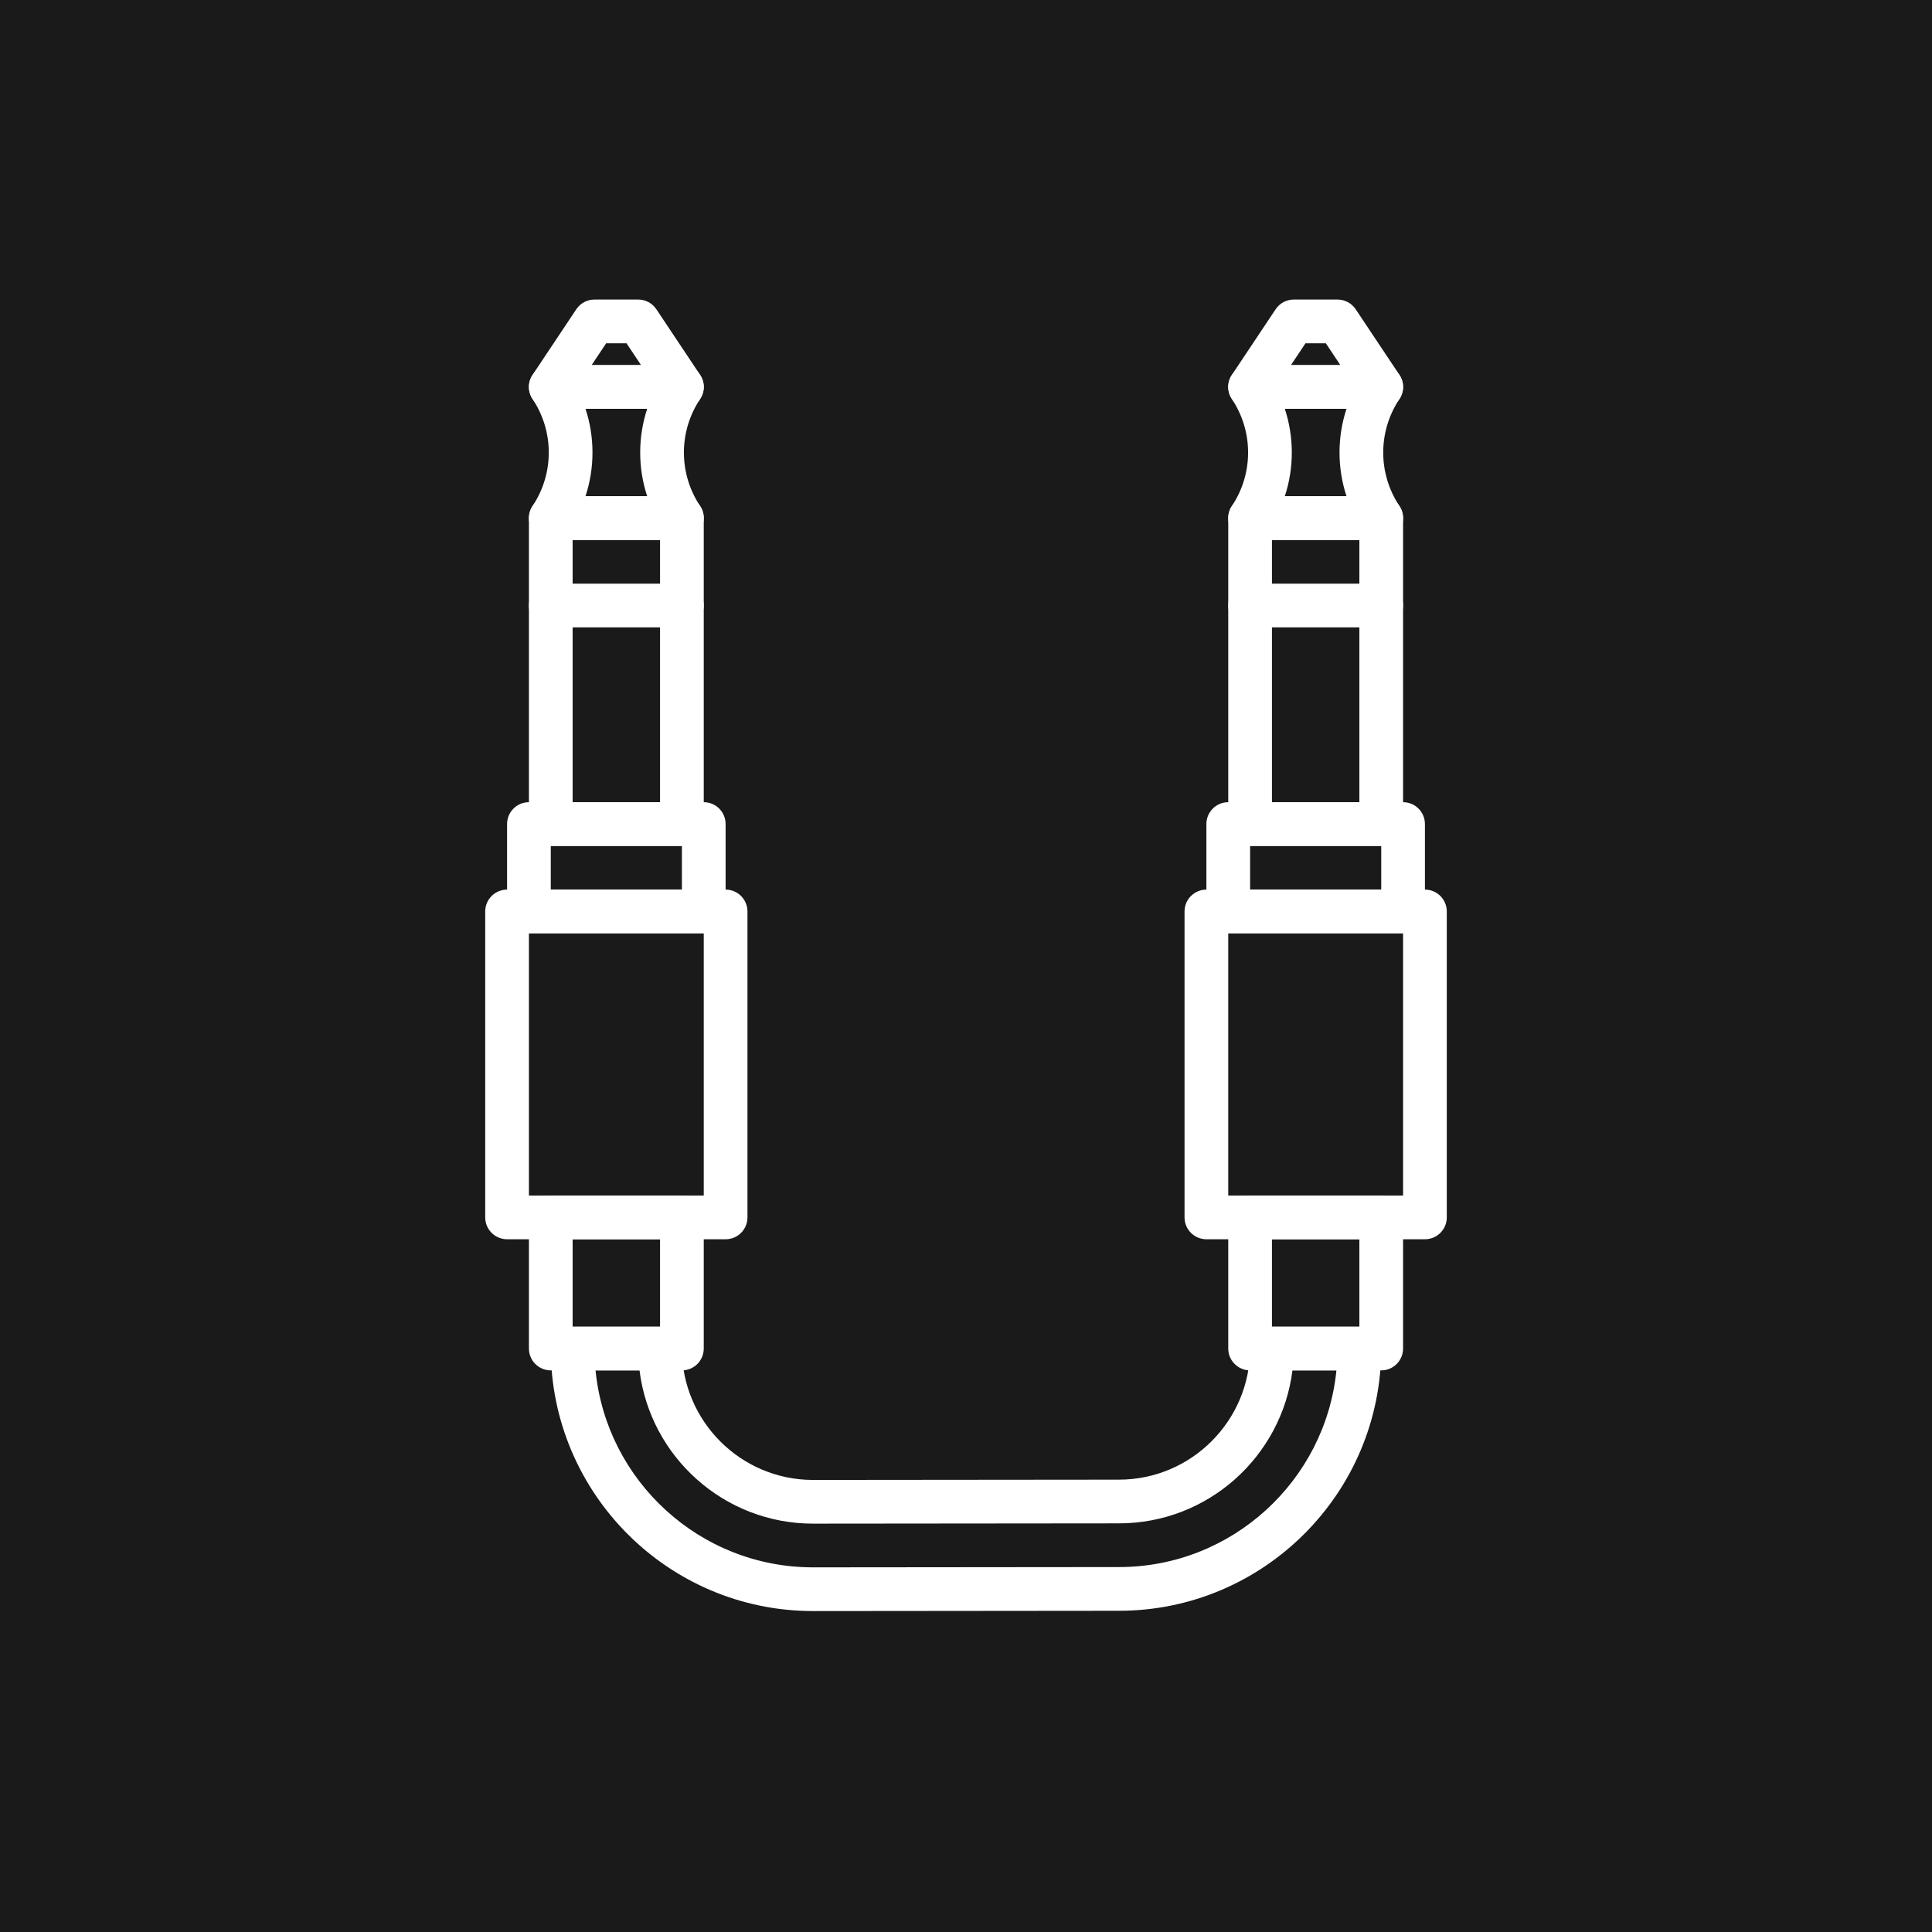
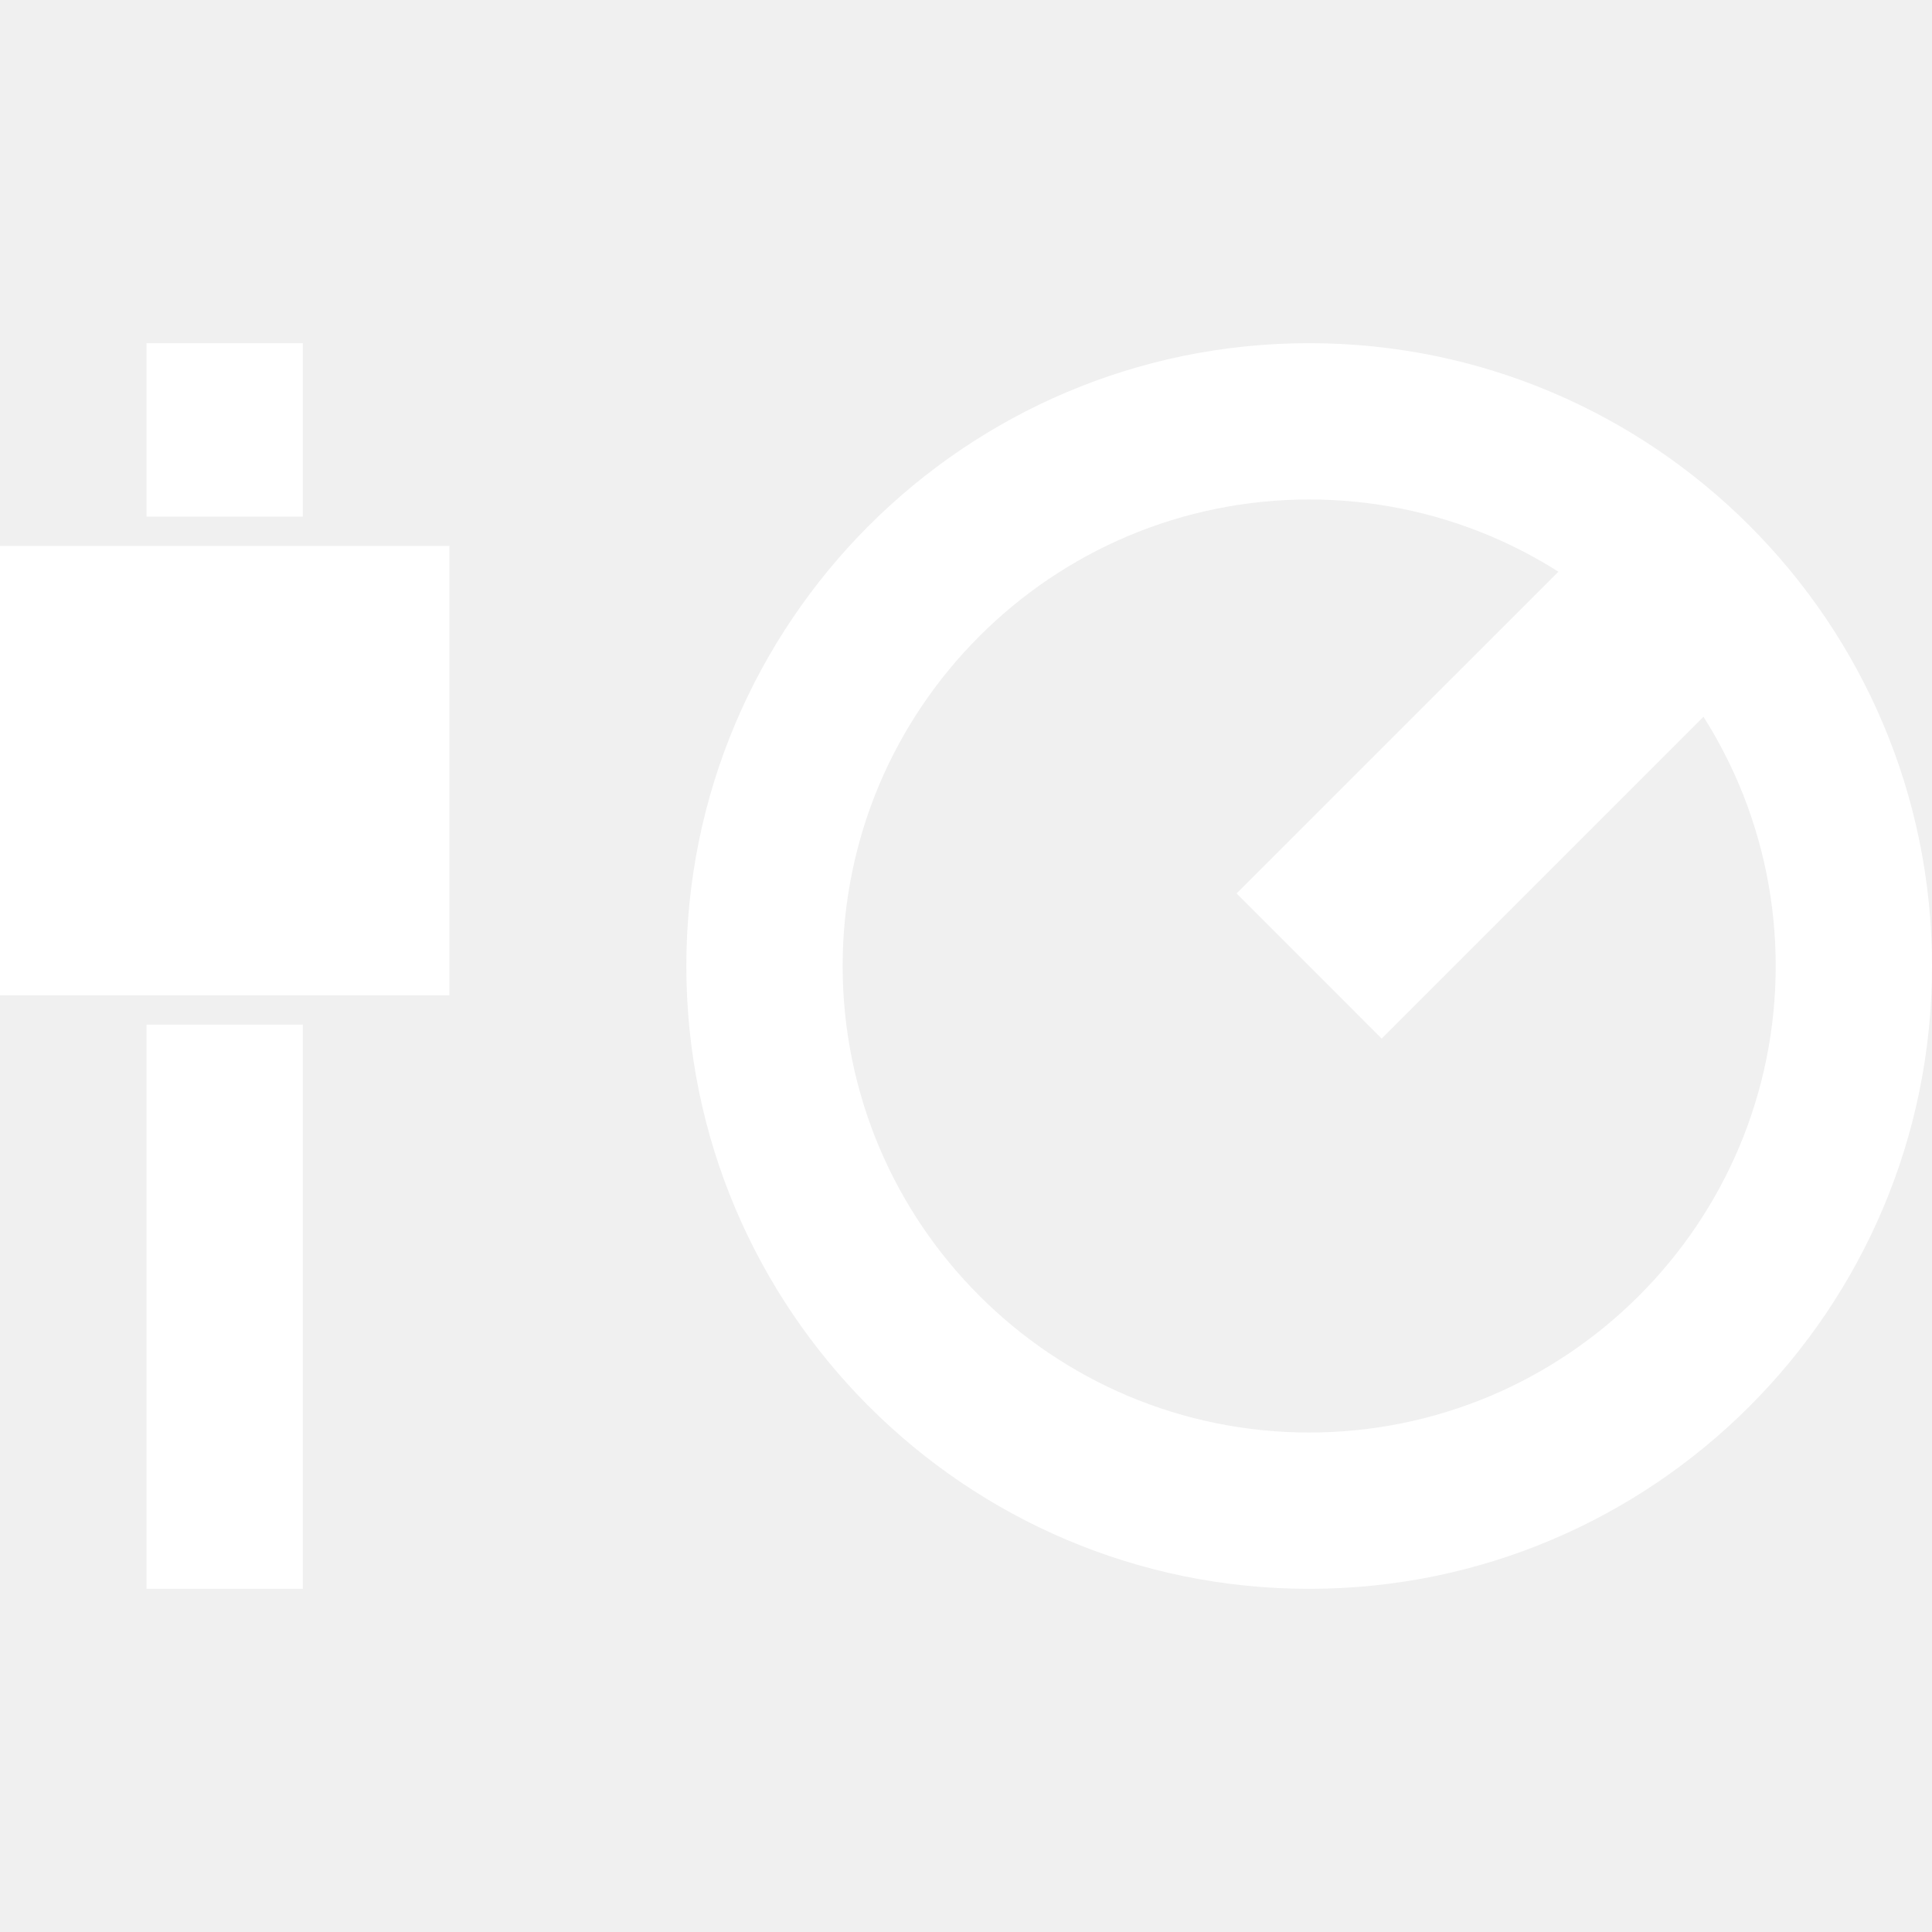
- <svg xmlns="http://www.w3.org/2000/svg" width="1200" height="1200" viewBox="0 0 1200 1200">
-   <rect width="100%" height="100%" fill="#1A1A1A" />
-   <g transform="translate(600 600) scale(0.69 0.69) rotate(0) translate(-600 -600)" style="fill:#FFFFFF">
-     <svg fill="#FFFFFF" viewBox="0 0 44 61" version="1.1" x="0px" y="0px">
-       <g stroke="none" stroke-width="1" fill="none" fill-rule="evenodd">
-         <g transform="translate(-486, -2151)" fill="#FFFFFF">
-           <g transform="translate(486, 2151)">
-             <path d="M35,49.004 L41,49.004 C41.552,49.004 42,48.556 42,48.004 L42,42.004 C42,41.452 41.552,41.004 41,41.004 L35,41.004 C34.448,41.004 34,41.452 34,42.004 L34,48.004 C34,48.556 34.448,49.004 35,49.004 Z M36,43.004 L40,43.004 L40,47.004 L36,47.004 L36,43.004 Z" />
-             <path d="M33,43.004 L43,43.004 C43.552,43.004 44,42.556 44,42.004 L44,28.004 C44,27.452 43.552,27.004 43,27.004 L33,27.004 C32.448,27.004 32,27.452 32,28.004 L32,42.004 C32,42.556 32.448,43.004 33,43.004 Z M34,29.004 L42,29.004 L42,41.004 L34,41.004 L34,29.004 Z" />
-             <path d="M34,29.004 L42,29.004 C42.552,29.004 43,28.556 43,28.004 L43,24.004 C43,23.452 42.552,23.004 42,23.004 L34,23.004 C33.448,23.004 33,23.452 33,24.004 L33,28.004 C33,28.556 33.448,29.004 34,29.004 Z M35,25.004 L41,25.004 L41,27.004 L35,27.004 L35,25.004 Z" />
-             <path d="M35,25.004 L41,25.004 C41.552,25.004 42,24.556 42,24.004 L42,10.004 C42,9.452 41.552,9.004 41,9.004 L35,9.004 C34.448,9.004 34,9.452 34,10.004 L34,24.004 C34,24.556 34.448,25.004 35,25.004 Z M36,11.004 L40,11.004 L40,23.004 L36,23.004 L36,11.004 Z" />
-             <path d="M35,15.004 L41,15.004 C41.552,15.004 42,14.556 42,14.004 C42,13.452 41.552,13.004 41,13.004 L35,13.004 C34.448,13.004 34,13.452 34,14.004 C34,14.556 34.448,15.004 35,15.004 Z" />
-             <path d="M41,3.004 L35,3.004 C34.201,3.004 33.725,3.894 34.168,4.559 C35.155,6.039 35.155,7.969 34.168,9.449 C33.725,10.114 34.201,11.004 35,11.004 L41,11.004 C41.799,11.004 42.275,10.114 41.832,9.449 C40.845,7.969 40.845,6.039 41.832,4.559 C42.275,3.894 41.799,3.004 41,3.004 Z M39.411,9.004 L36.589,9.004 C37.015,7.706 37.015,6.302 36.589,5.004 L39.411,5.004 C38.985,6.302 38.985,7.706 39.411,9.004 Z" />
-             <path d="M38.465,2.004 L39.131,3.004 L36.869,3.004 L37.535,2.004 L38.465,2.004 Z M37,0.004 C36.666,0.004 36.353,0.171 36.168,0.449 L34.168,3.449 C33.725,4.114 34.201,5.004 35,5.004 L41,5.004 C41.799,5.004 42.275,4.114 41.832,3.449 L39.832,0.449 C39.647,0.171 39.334,0.004 39,0.004 L37,0.004 Z" />
-             <path d="M3,49.004 L9,49.004 C9.552,49.004 10,48.556 10,48.004 L10,42.004 C10,41.452 9.552,41.004 9,41.004 L3,41.004 C2.448,41.004 2,41.452 2,42.004 L2,48.004 C2,48.556 2.448,49.004 3,49.004 Z M4,43.004 L8,43.004 L8,47.004 L4,47.004 L4,43.004 Z" />
-             <path d="M1,43.004 L11,43.004 C11.552,43.004 12,42.556 12,42.004 L12,28.004 C12,27.452 11.552,27.004 11,27.004 L1,27.004 C0.448,27.004 0,27.452 0,28.004 L0,42.004 C0,42.556 0.448,43.004 1,43.004 Z M2,29.004 L10,29.004 L10,41.004 L2,41.004 L2,29.004 Z" />
-             <path d="M2,29.004 L10,29.004 C10.552,29.004 11,28.556 11,28.004 L11,24.004 C11,23.452 10.552,23.004 10,23.004 L2,23.004 C1.448,23.004 1,23.452 1,24.004 L1,28.004 C1,28.556 1.448,29.004 2,29.004 Z M3,25.004 L9,25.004 L9,27.004 L3,27.004 L3,25.004 Z" />
-             <path d="M3,25.004 L9,25.004 C9.552,25.004 10,24.556 10,24.004 L10,10.004 C10,9.452 9.552,9.004 9,9.004 L3,9.004 C2.448,9.004 2,9.452 2,10.004 L2,24.004 C2,24.556 2.448,25.004 3,25.004 Z M4,11.004 L8,11.004 L8,23.004 L4,23.004 L4,11.004 Z" />
-             <path d="M3,15.004 L9,15.004 C9.552,15.004 10,14.556 10,14.004 C10,13.452 9.552,13.004 9,13.004 L3,13.004 C2.448,13.004 2,13.452 2,14.004 C2,14.556 2.448,15.004 3,15.004 Z" />
-             <path d="M9,3.004 L3,3.004 C2.201,3.004 1.725,3.894 2.168,4.559 C3.155,6.039 3.155,7.969 2.168,9.449 C1.725,10.114 2.201,11.004 3,11.004 L9,11.004 C9.799,11.004 10.275,10.114 9.832,9.449 C8.845,7.969 8.845,6.039 9.832,4.559 C10.275,3.894 9.799,3.004 9,3.004 Z M7.411,9.004 L4.589,9.004 C5.015,7.706 5.015,6.302 4.589,5.004 L7.411,5.004 C6.985,6.302 6.985,7.706 7.411,9.004 Z" />
-             <path d="M6.465,2.004 L7.131,3.004 L4.869,3.004 L5.535,2.004 L6.465,2.004 Z M5,0.004 C4.666,0.004 4.353,0.171 4.168,0.449 L2.168,3.449 C1.725,4.114 2.201,5.004 3,5.004 L9,5.004 C9.799,5.004 10.275,4.114 9.832,3.449 L7.832,0.449 C7.647,0.171 7.334,0.004 7,0.004 L5,0.004 Z" />
-             <path d="M35,48.004 C35,51.311 32.307,54.004 29,54.004 L14.999,54.017 C11.692,54.017 9,51.325 9,48.017 C9,47.452 8.552,47.004 8,47.004 L4,47.004 C3.448,47.004 3,47.452 3,48.004 C3,54.634 8.383,60.017 15,60.017 L29.001,60.004 C35.617,60.004 41,54.621 41,48.004 C41,47.452 40.552,47.004 40,47.004 L36,47.004 C35.448,47.004 35,47.452 35,48.004 Z M38.95,49.004 C38.447,54.049 34.175,58.004 29,58.004 L14.999,58.017 C9.82,58.017 5.546,54.055 5.048,49.004 L7.061,49.004 C7.548,52.952 10.922,56.017 15,56.017 L29.001,56.004 C33.073,56.004 36.444,52.945 36.938,49.004 L38.95,49.004 Z" />
-           </g>
-         </g>
-       </g>
-     </svg>
-   </g>
+ <svg xmlns="http://www.w3.org/2000/svg" style="isolation:isolate" viewBox="0 0 32 32" width="32pt" height="32pt">
+   <path d=" M 25.812 9.469 C 25.455 9.243 25.08 9.046 24.689 8.88 C 23.738 8.479 22.716 8.272 21.684 8.273 C 20.652 8.272 19.63 8.479 18.679 8.88 C 17.761 9.269 16.926 9.832 16.222 10.538 C 15.516 11.242 14.953 12.077 14.564 12.993 C 14.163 13.945 13.956 14.968 13.957 16 L 13.957 16 C 13.956 17.032 14.163 18.054 14.564 19.005 C 14.953 19.923 15.516 20.758 16.222 21.462 C 16.926 22.168 17.761 22.731 18.679 23.12 C 19.63 23.521 20.652 23.728 21.684 23.727 C 22.716 23.728 23.738 23.521 24.689 23.12 C 25.607 22.731 26.441 22.168 27.146 21.462 C 27.852 20.758 28.415 19.923 28.804 19.005 C 29.205 18.054 29.412 17.032 29.411 16 C 29.412 14.968 29.205 13.946 28.804 12.995 C 28.638 12.604 28.441 12.229 28.215 11.872 L 22.885 17.202 L 20.482 14.798 L 25.812 9.469 Z  M 11.368 16 C 11.368 10.306 15.99 5.684 21.684 5.684 C 27.378 5.684 32 10.306 32 16 C 32 21.694 27.378 26.316 21.684 26.316 C 15.99 26.316 11.368 21.694 11.368 16 L 11.368 16 Z " fill-rule="evenodd" fill="rgb(255,255,255)" />
+   <path d=" M 2.427 9.042 L 0 9.042 L 0 16.485 L 7.444 16.485 L 7.444 9.042 L 5.016 9.042 L 5.016 9.042 L 2.427 9.042 L 2.427 9.042 L 2.427 9.042 Z  M 2.427 8.556 L 2.427 5.684 L 5.016 5.684 L 5.016 8.556 L 2.427 8.556 L 2.427 8.556 Z  M 2.427 16.971 L 2.427 26.316 L 5.016 26.316 L 5.016 16.971 L 2.427 16.971 L 2.427 16.971 L 2.427 16.971 Z " fill-rule="evenodd" fill="rgb(255,255,255)" />
</svg>
